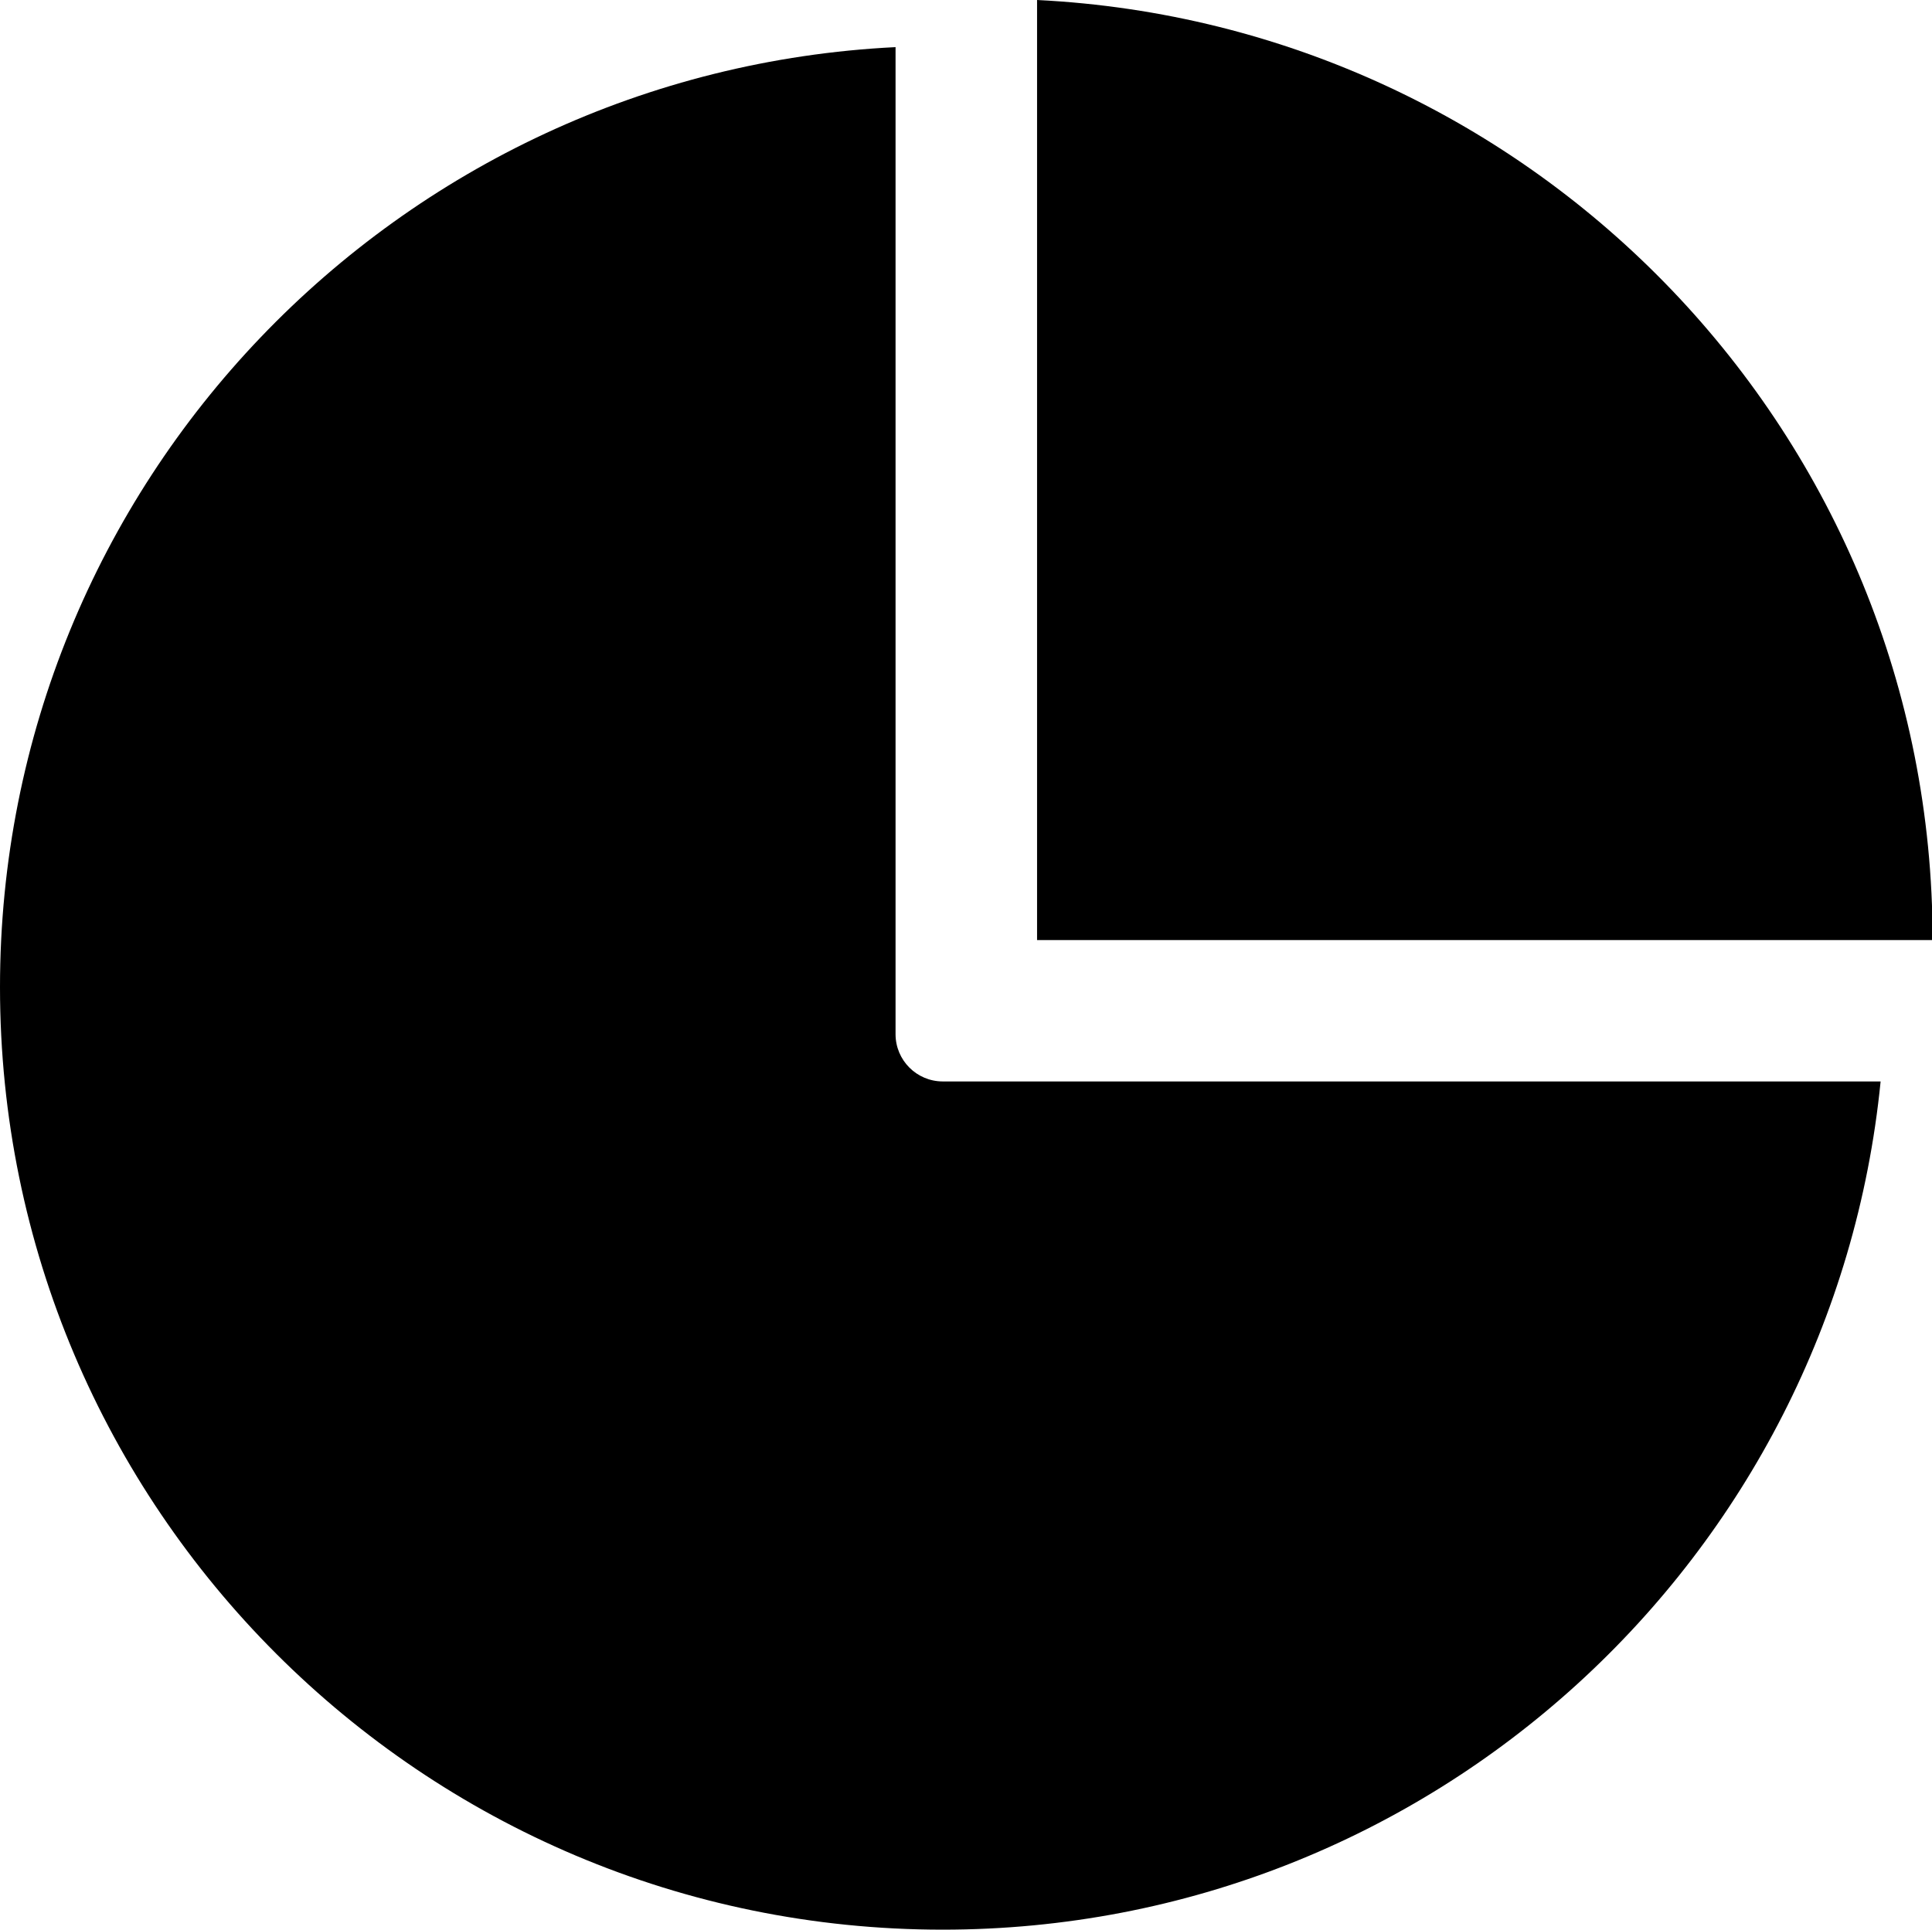
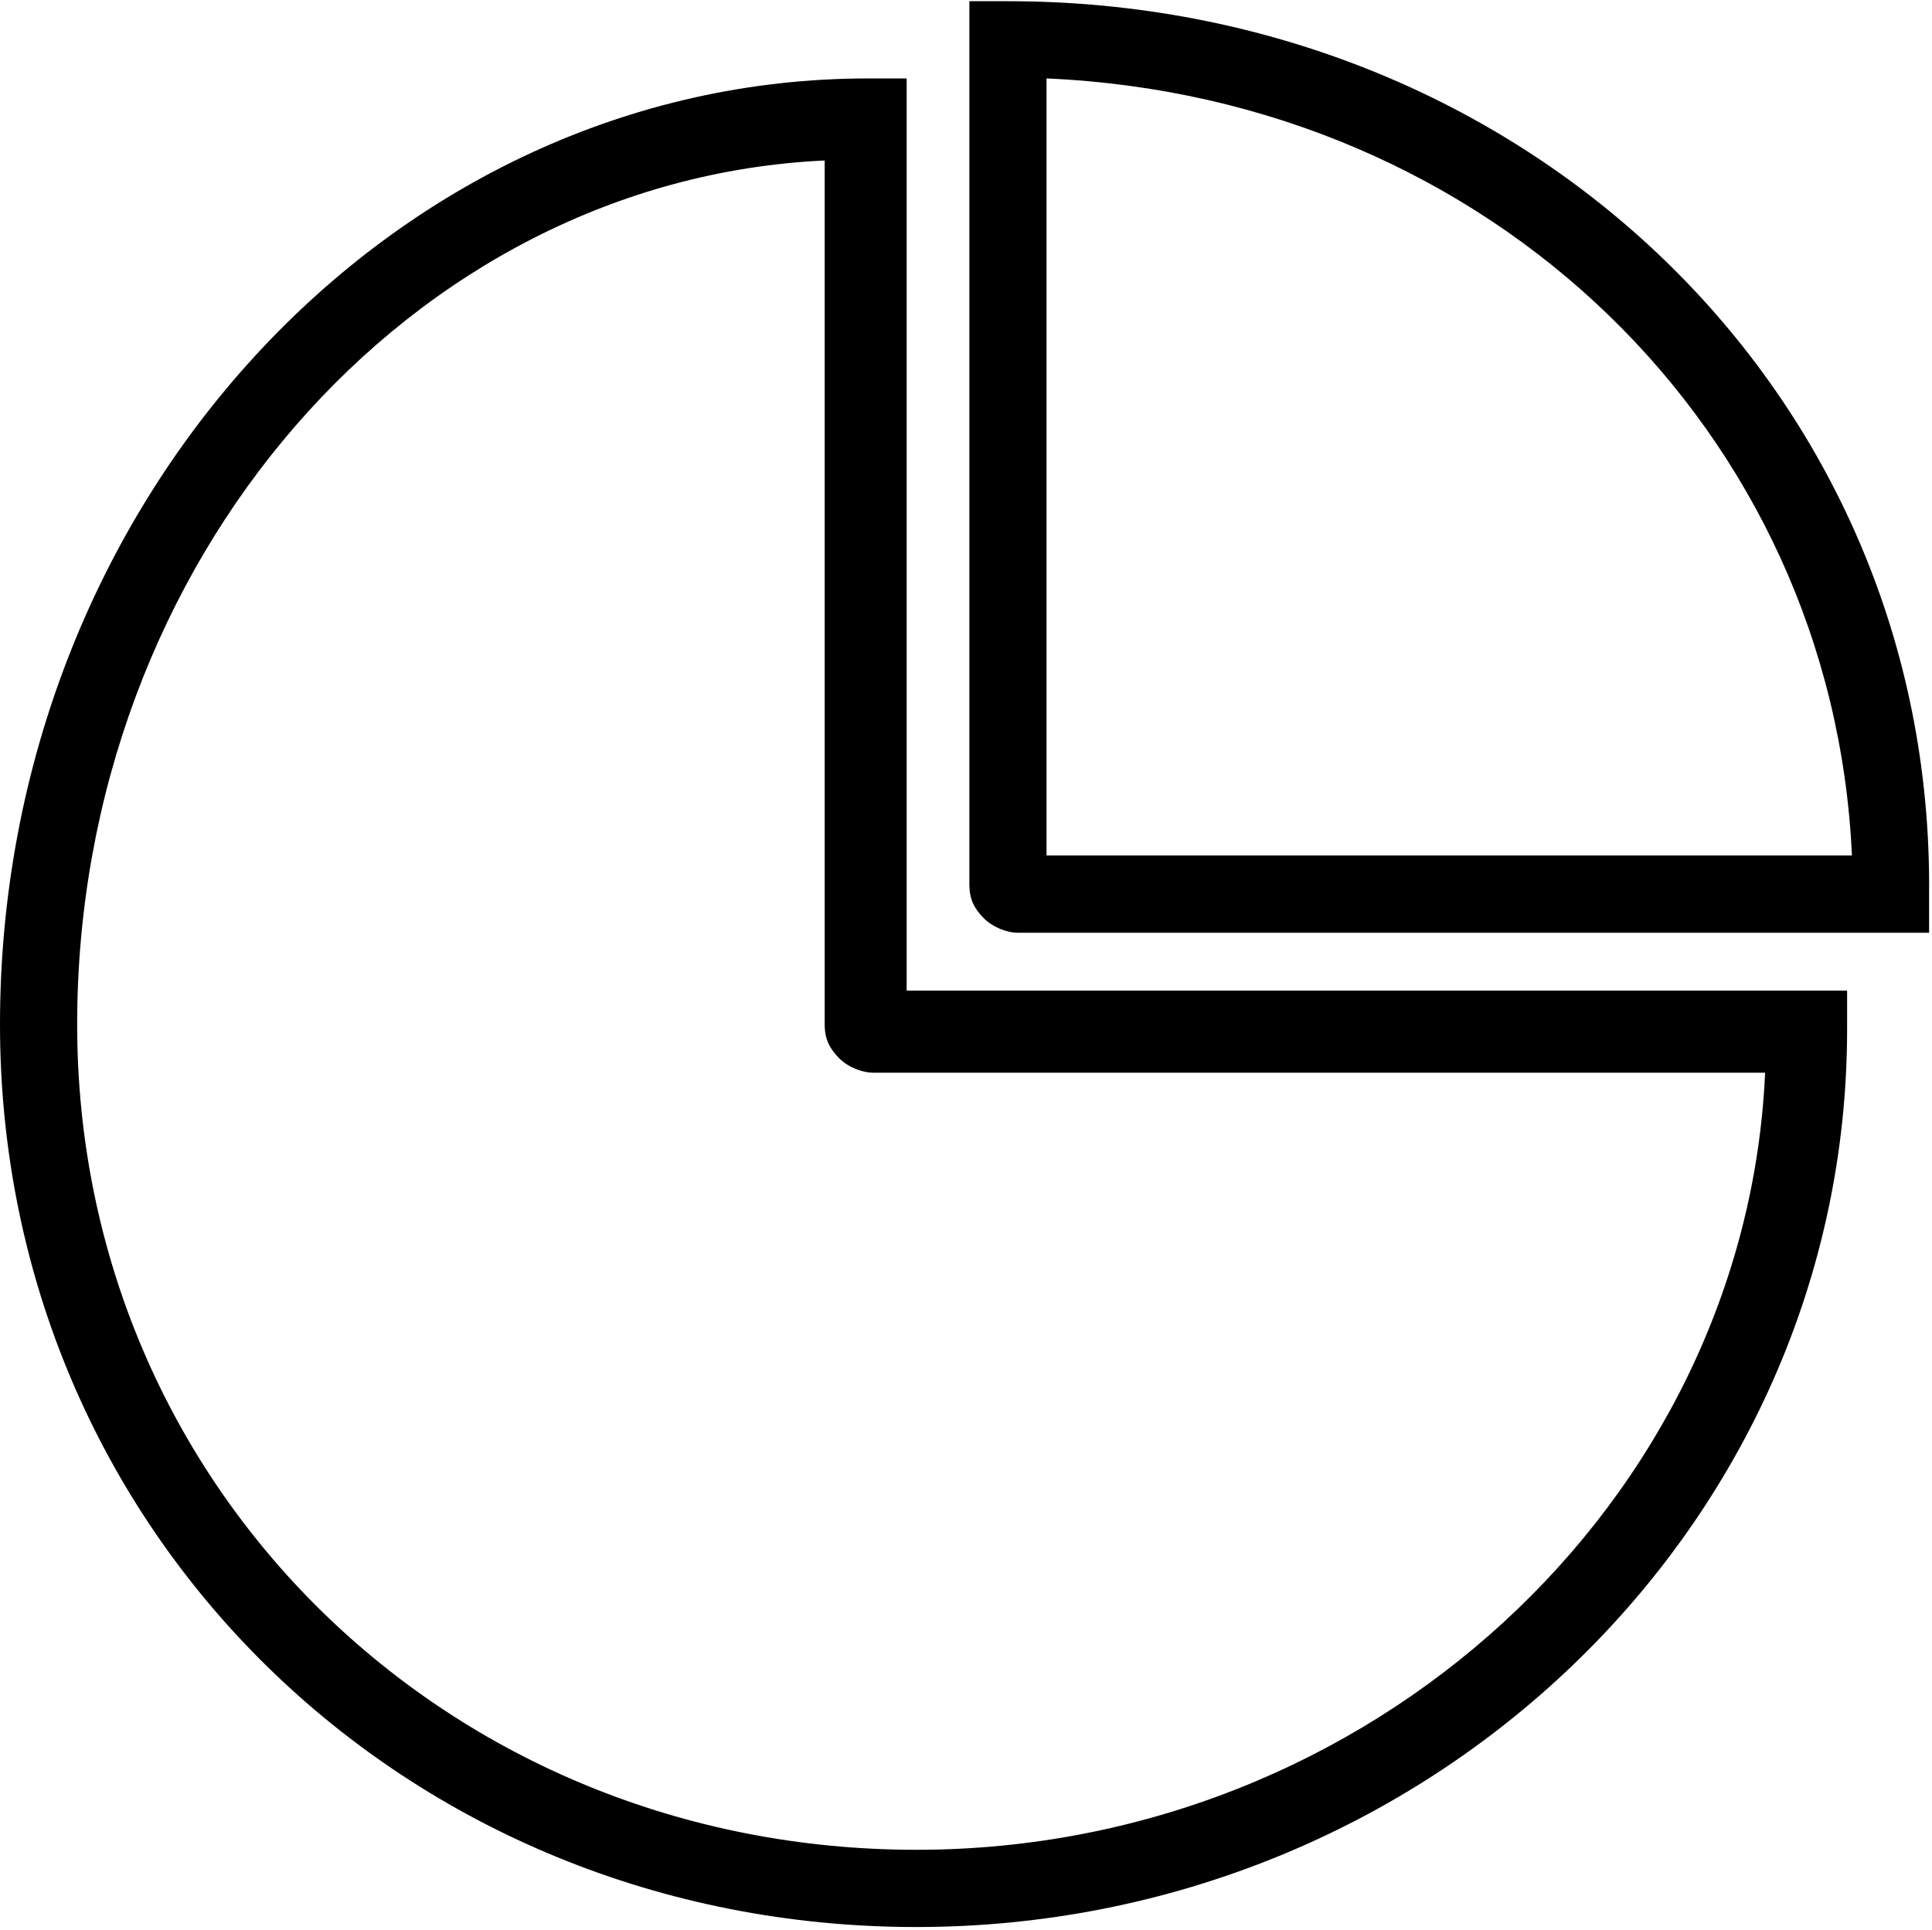
- <svg xmlns="http://www.w3.org/2000/svg" t="1692194136143" class="icon" viewBox="0 0 1025 1024" version="1.1" p-id="10955" width="200.195" height="200">
-   <path d="M550.202 498.863h475.124c0-267.77-210.607-485.749-475.124-498.863z" p-id="10956" />
-   <path d="M500.131 573.882a25.077 25.077 0 0 1-25.007-25.007V25.007C210.607 38.12 0 256.065 0 523.869c0 276.211 223.92 500.131 500.131 500.131 259.328 0 472.506-197.399 497.607-450.118z" p-id="10957" />
+ <svg xmlns="http://www.w3.org/2000/svg" t="1692586492154" class="icon" viewBox="0 0 1025 1024" version="1.1" p-id="4027" width="200.195" height="200">
+   <path d="M534.754 0.64l-20.468 0 0 468.719c0 7.685 2.558 12.805 7.676 17.929 5.114 5.119 12.792 7.685 17.912 7.685l483.583 0 0-20.494C1026.014 208.104 808.531 0.64 534.754 0.64L534.754 0.64zM555.222 453.99 555.222 41.624C790.621 51.868 972.283 228.597 982.521 453.99L555.222 453.99 555.222 453.99zM486.143 1022.6c271.214 0 493.818-212.59 493.818-476.405l0-20.489L481.023 525.706 481.023 41.623l-20.466 0C207.247 41.624-0.002 267.014-0.002 543.635-0.002 812.572 214.922 1022.6 486.143 1022.6L486.143 1022.6zM437.525 85.165l0 458.469c0 7.684 2.563 12.805 7.677 17.928 5.118 5.124 12.795 7.687 17.91 7.687l473.35 0c-10.235 227.958-209.807 412.368-450.32 412.368-248.19 0-445.205-192.095-445.205-437.982C40.938 297.749 217.48 95.409 437.525 85.165L437.525 85.165z" p-id="4028" />
</svg>
